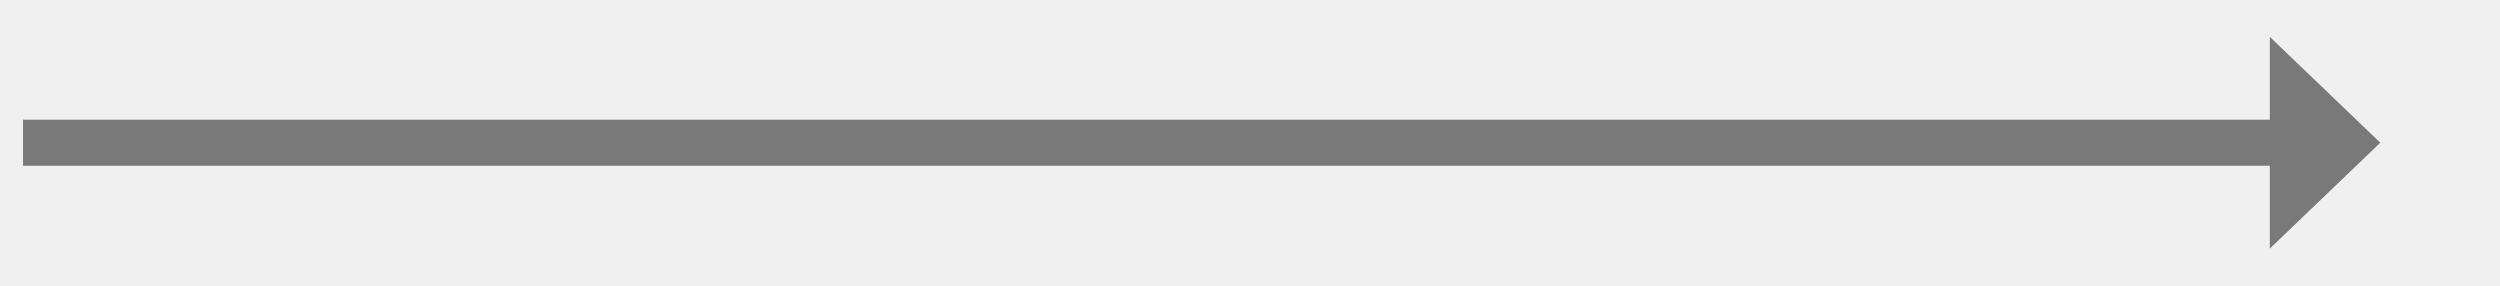
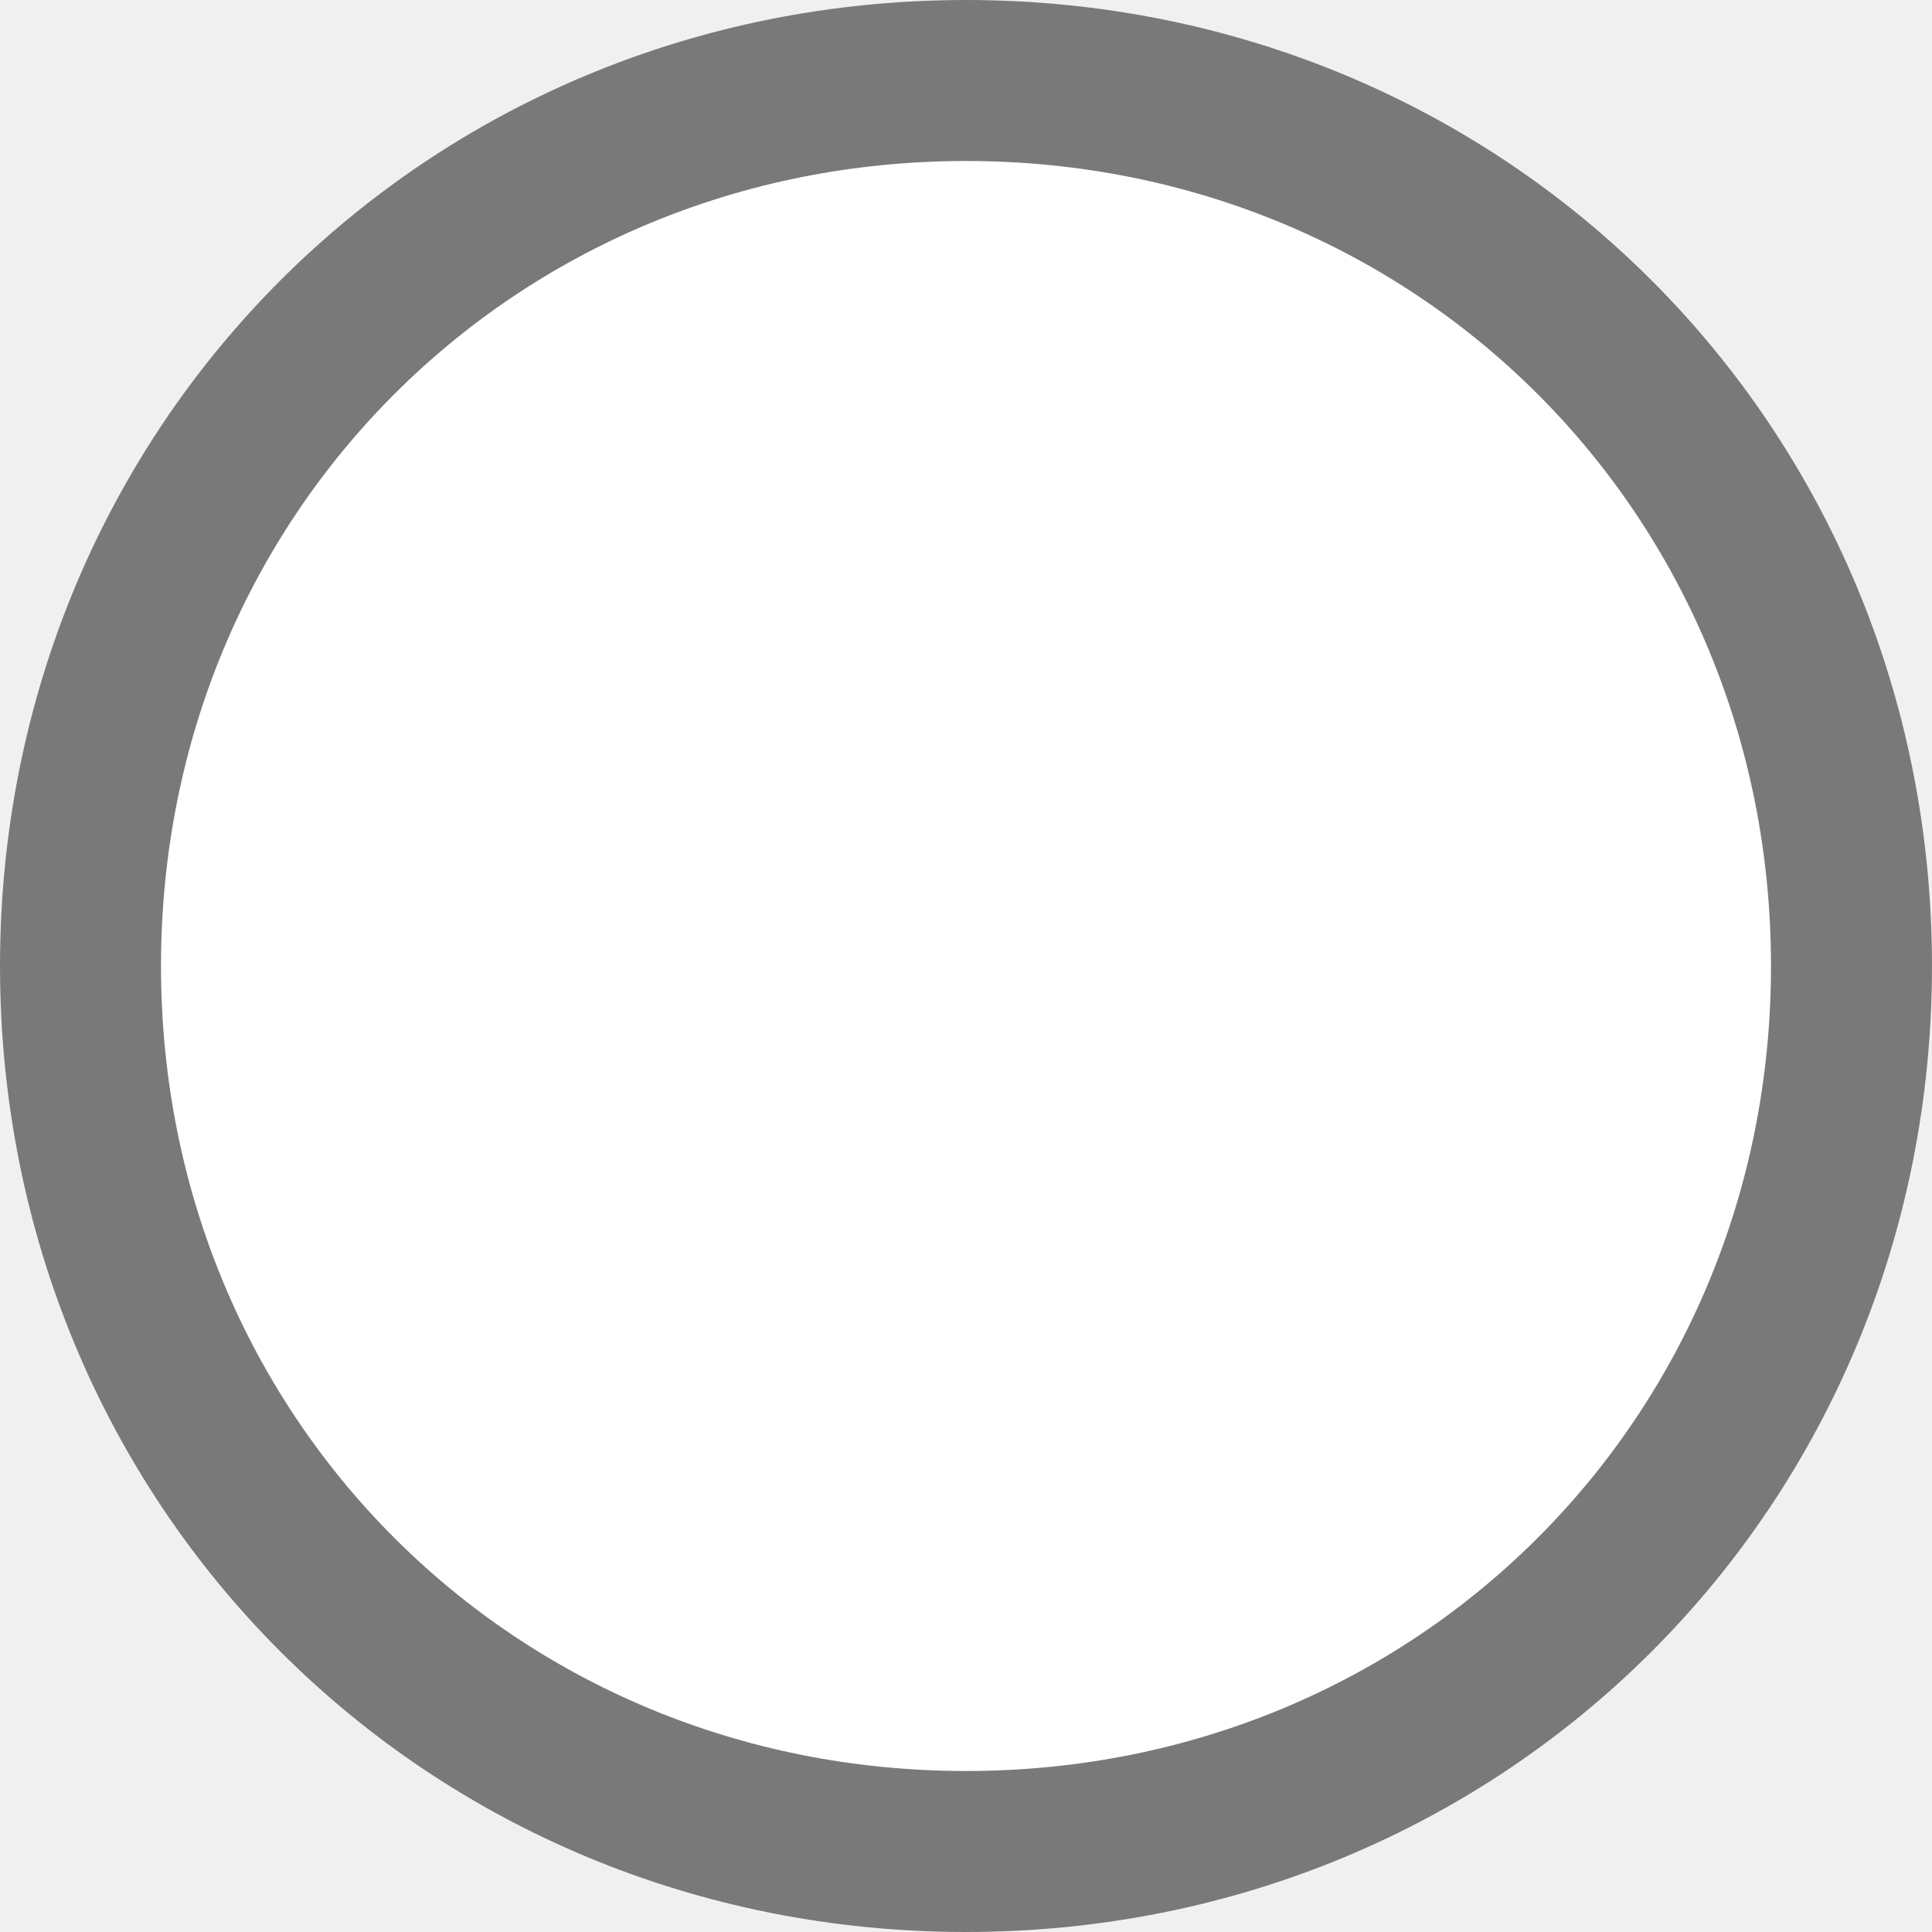
- <svg xmlns="http://www.w3.org/2000/svg" version="1.1" width="271.5px" height="31px">
-   <g transform="matrix(1 0 0 1 -1114.5 -1933 )">
-     <path d="M 1361 1960  L 1373 1948.5  L 1361 1937  L 1361 1960  Z " fill-rule="nonzero" fill="#797979" stroke="none" />
-     <path d="M 1117 1948.5  L 1364 1948.5  " stroke-width="5" stroke="#797979" fill="none" />
-   </g>
+ <svg xmlns="http://www.w3.org/2000/svg" version="1.1" width="12px" height="12px" viewBox="481 343  12 12">
+   <path d="M 487 343  C 490.36 343  493 345.64  493 349  C 493 352.36  490.36 355  487 355  C 483.64 355  481 352.36  481 349  C 481 345.64  483.64 343  487 343  Z " fill-rule="nonzero" fill="#ffffff" stroke="none" />
+   <path d="M 487 343.5  C 490.08 343.5  492.5 345.92  492.5 349  C 492.5 352.08  490.08 354.5  487 354.5  C 483.92 354.5  481.5 352.08  481.5 349  C 481.5 345.92  483.92 343.5  487 343.5  Z " stroke-width="1" stroke="#797979" fill="none" />
</svg>
